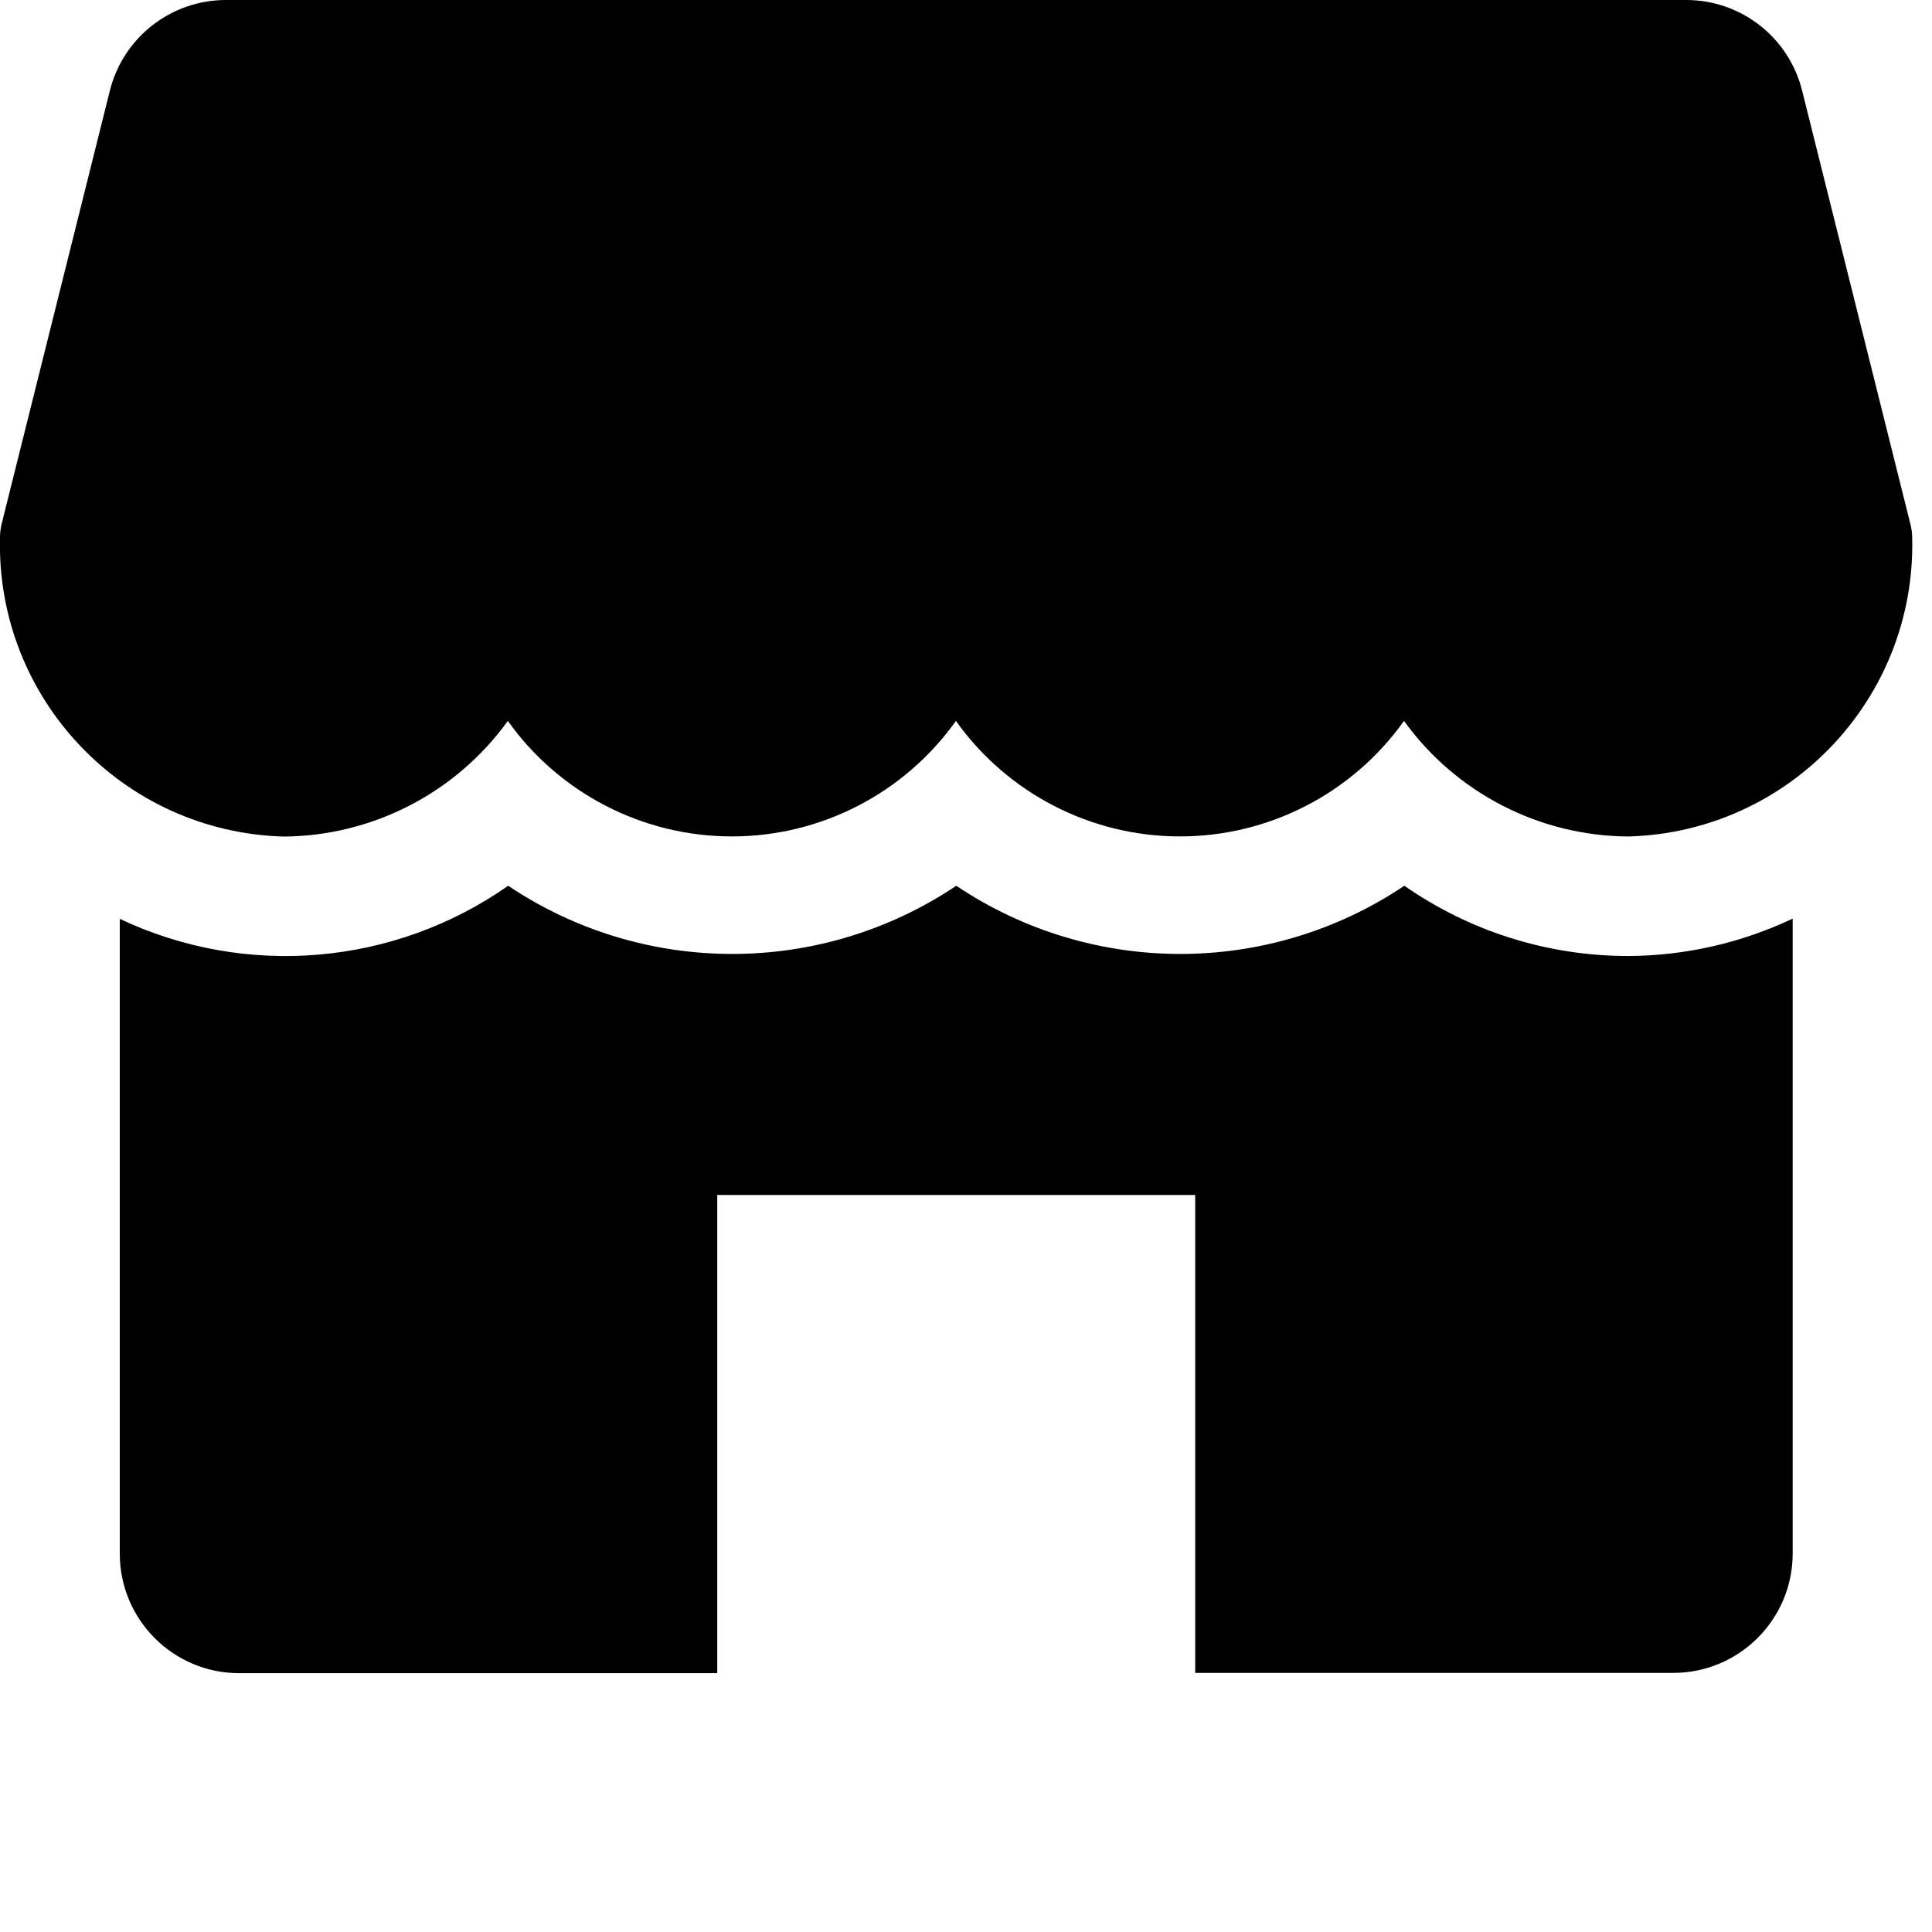
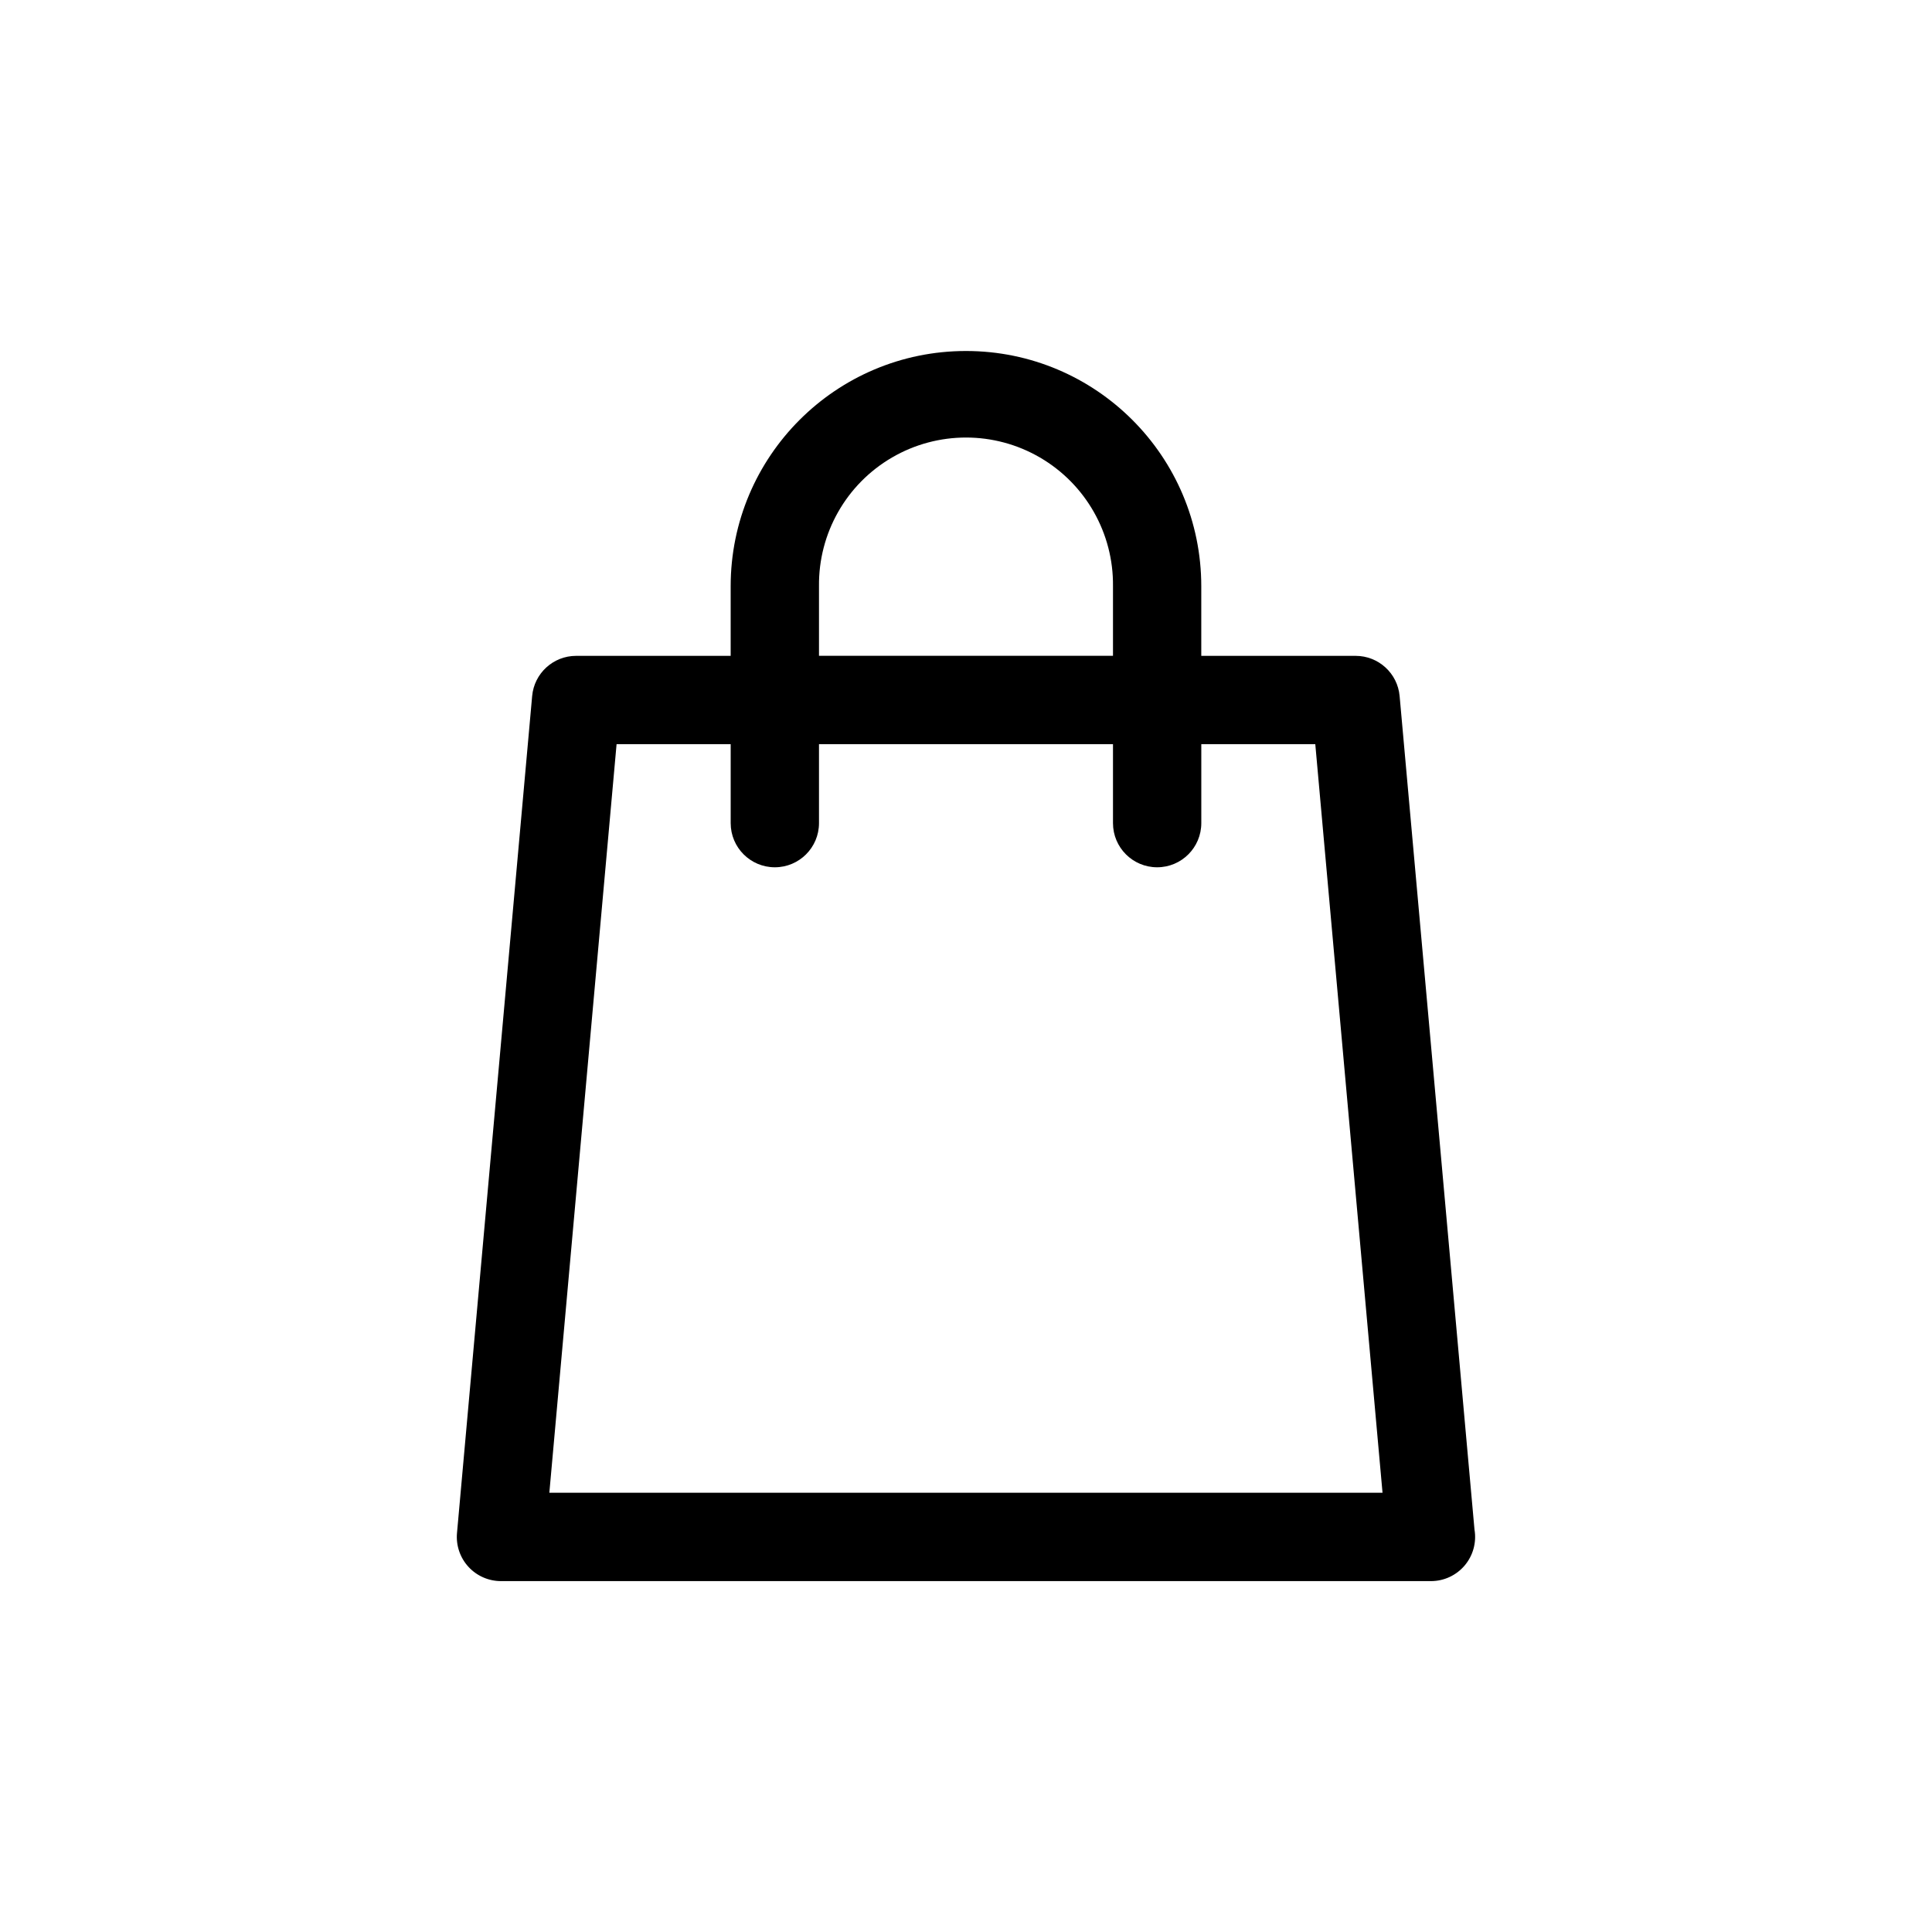
- <svg xmlns="http://www.w3.org/2000/svg" viewBox="0 0 28 28">
-   <g id="shop-icon" transform="translate(0)">
-     <path id="Path_762" data-name="Path 762" d="M27.684,39.584l-1.567-6.273A1.731,1.731,0,0,0,24.436,32H3.275a1.734,1.734,0,0,0-1.682,1.311L.026,39.584a.847.847,0,0,0-.026.21,4.23,4.23,0,0,0,4.113,4.33A4.041,4.041,0,0,0,7.36,42.448a3.986,3.986,0,0,0,6.494,0,3.986,3.986,0,0,0,6.494,0A4.039,4.039,0,0,0,23.6,44.123a4.23,4.23,0,0,0,4.113-4.33A.847.847,0,0,0,27.684,39.584ZM23.6,45.855a5.666,5.666,0,0,1-3.247-1.018,5.828,5.828,0,0,1-6.494,0,5.828,5.828,0,0,1-6.494,0,5.622,5.622,0,0,1-5.629.48v9.2a1.732,1.732,0,0,0,1.732,1.732h6.927V49.318h6.927v6.927h6.927a1.732,1.732,0,0,0,1.732-1.732v-9.2A5.619,5.619,0,0,1,23.6,45.855Z" transform="translate(0 -32)" fill="current" />
+ <svg xmlns="http://www.w3.org/2000/svg" viewBox="0 0 100 100">
+   <g id="shop-icon" transform="translate(-98 -918)">
+     <circle id="Ellipse_50" data-name="Ellipse 50" cx="50" cy="50" r="50" transform="translate(98 918)" fill="none" />
+     <g id="shop-icon2" transform="translate(103.644 936.163)">
+       <path id="Path_794" data-name="Path 794" d="M70.676,61.015,66.8,17.865a2.285,2.285,0,0,0-2.276-2.081h-7.99v-3.6a12.179,12.179,0,1,0-24.359,0v3.6h-8A2.285,2.285,0,0,0,21.9,17.865l-3.89,43.32a2.285,2.285,0,0,0,2.276,2.49H68.422a2.285,2.285,0,0,0,2.255-2.659ZM36.747,12.18a7.609,7.609,0,1,1,15.217,0v3.6H36.747ZM22.79,59.1,26.27,20.355h5.906v4.087a2.285,2.285,0,1,0,4.571,0V20.355H51.964v4.087a2.285,2.285,0,1,0,4.571,0V20.355h5.9L65.915,59.1H22.79Z" />
+     </g>
  </g>
</svg>
